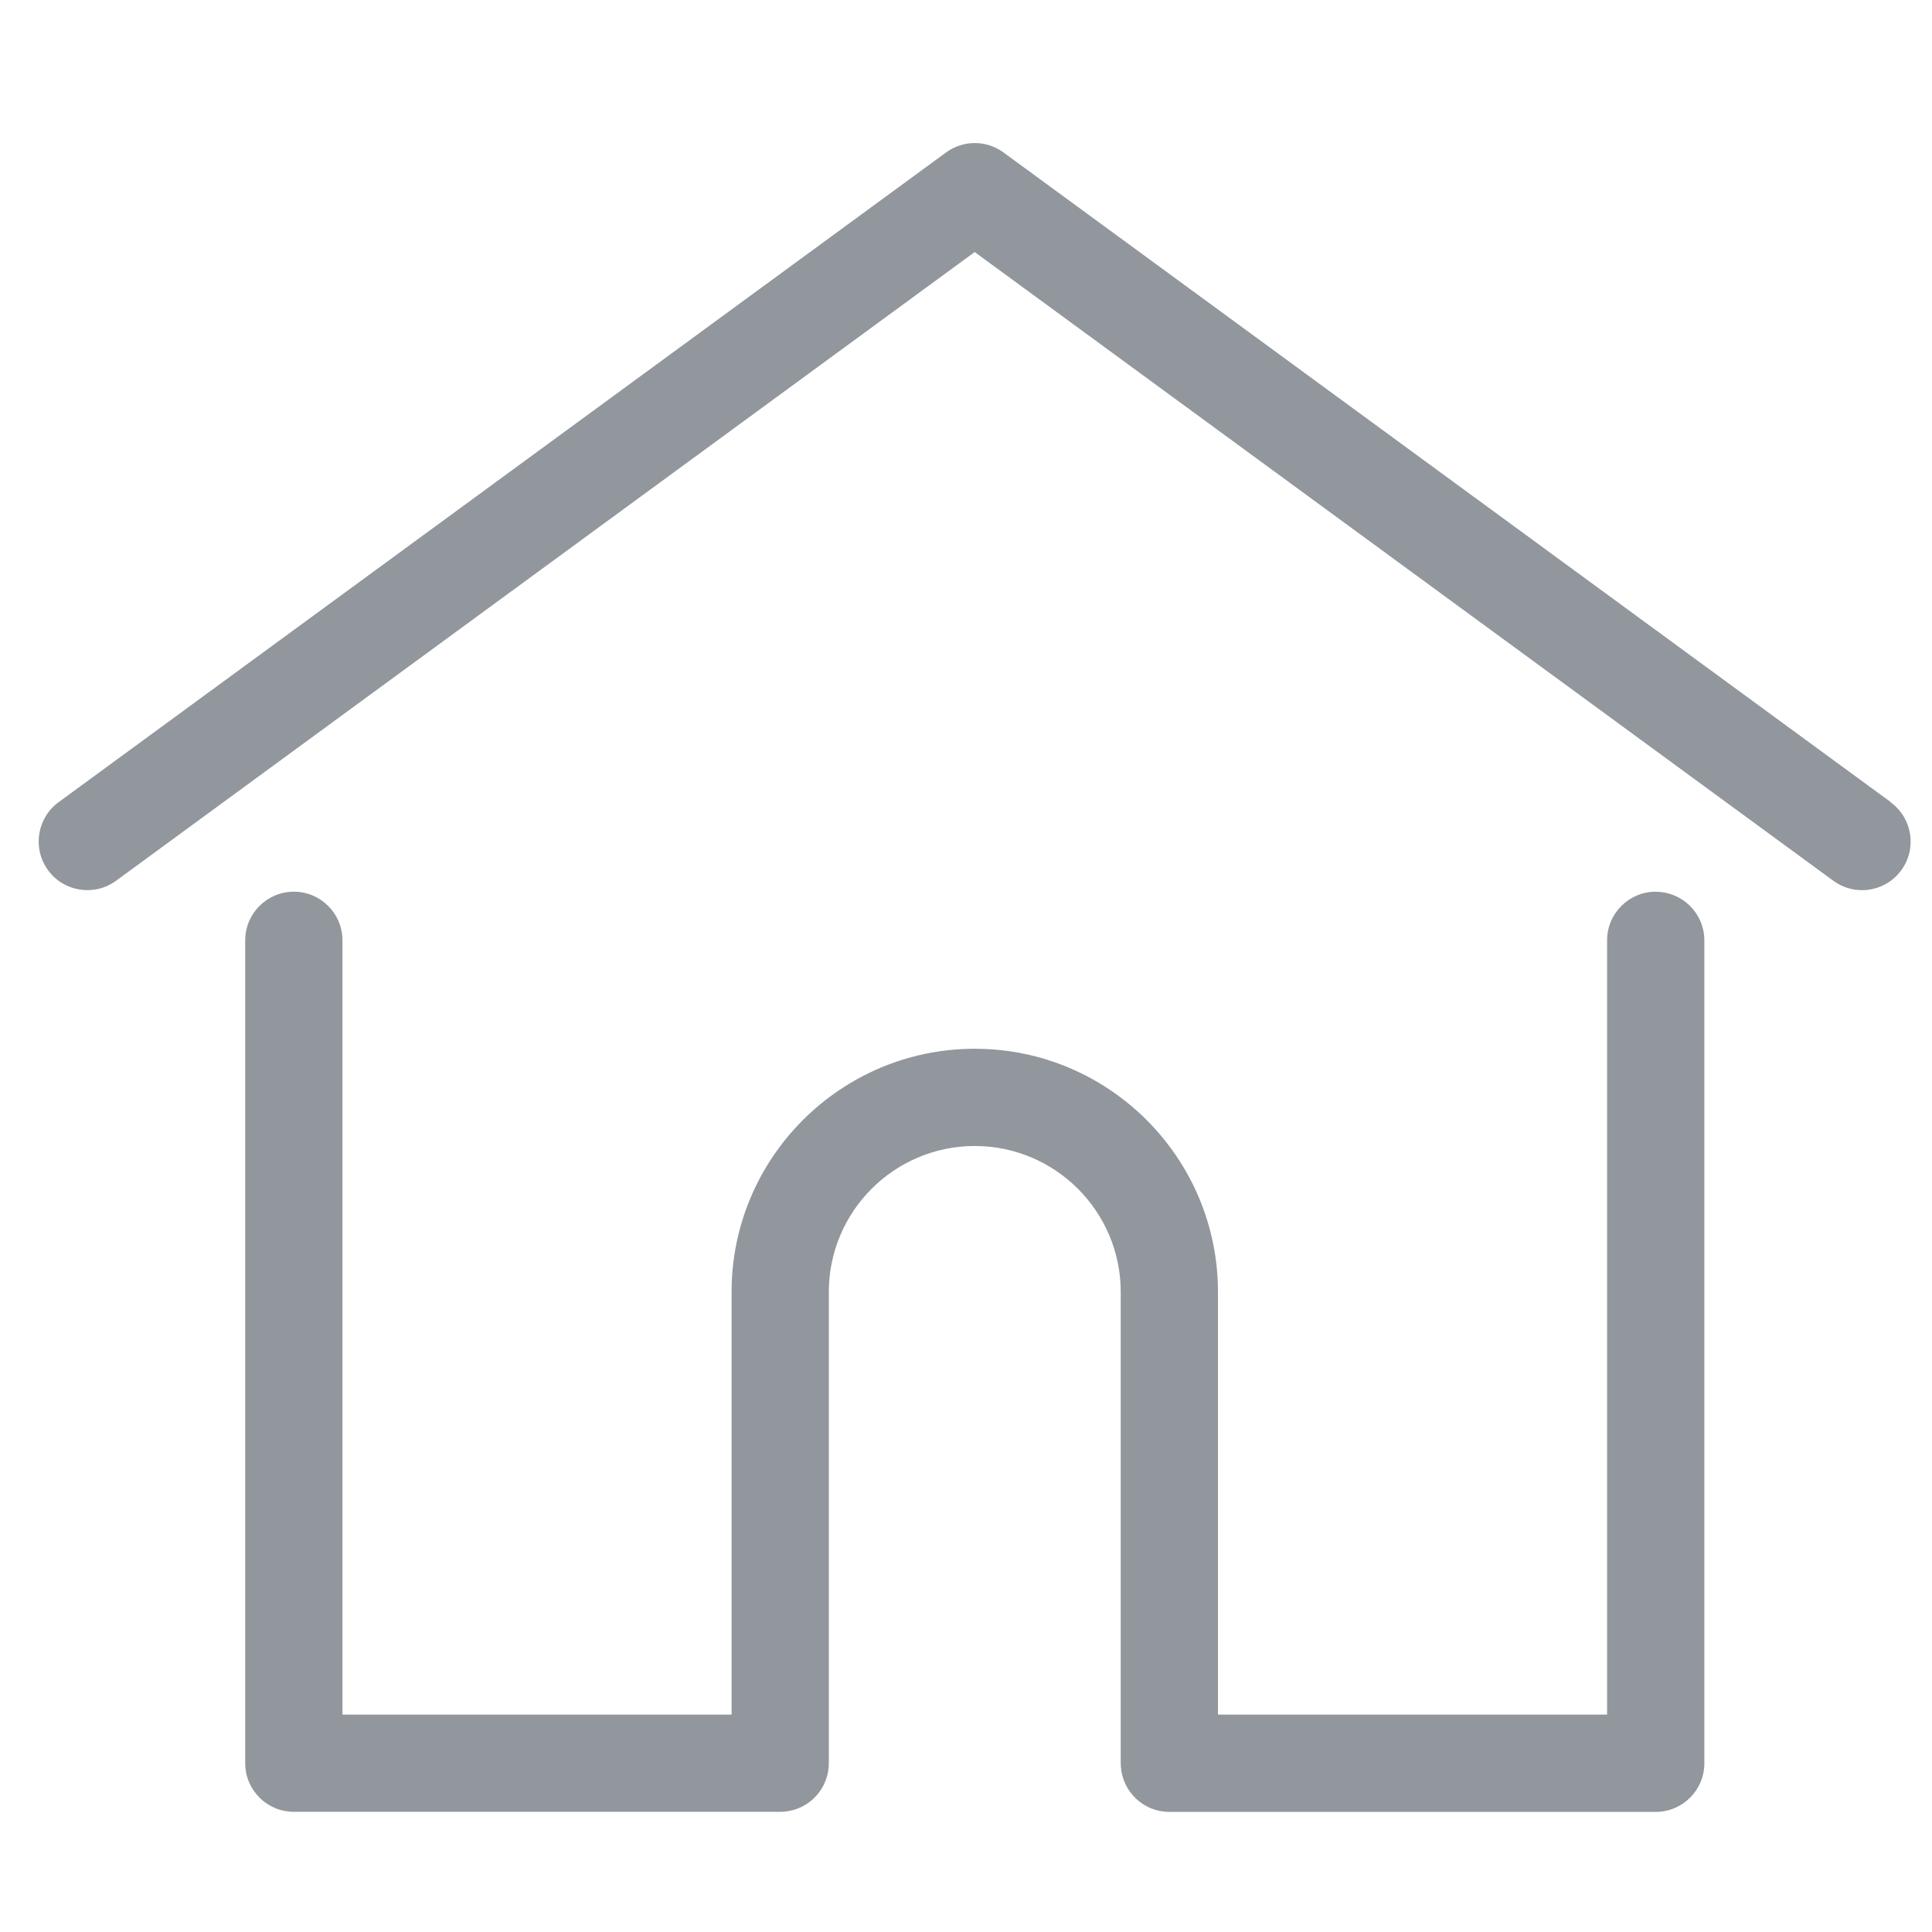
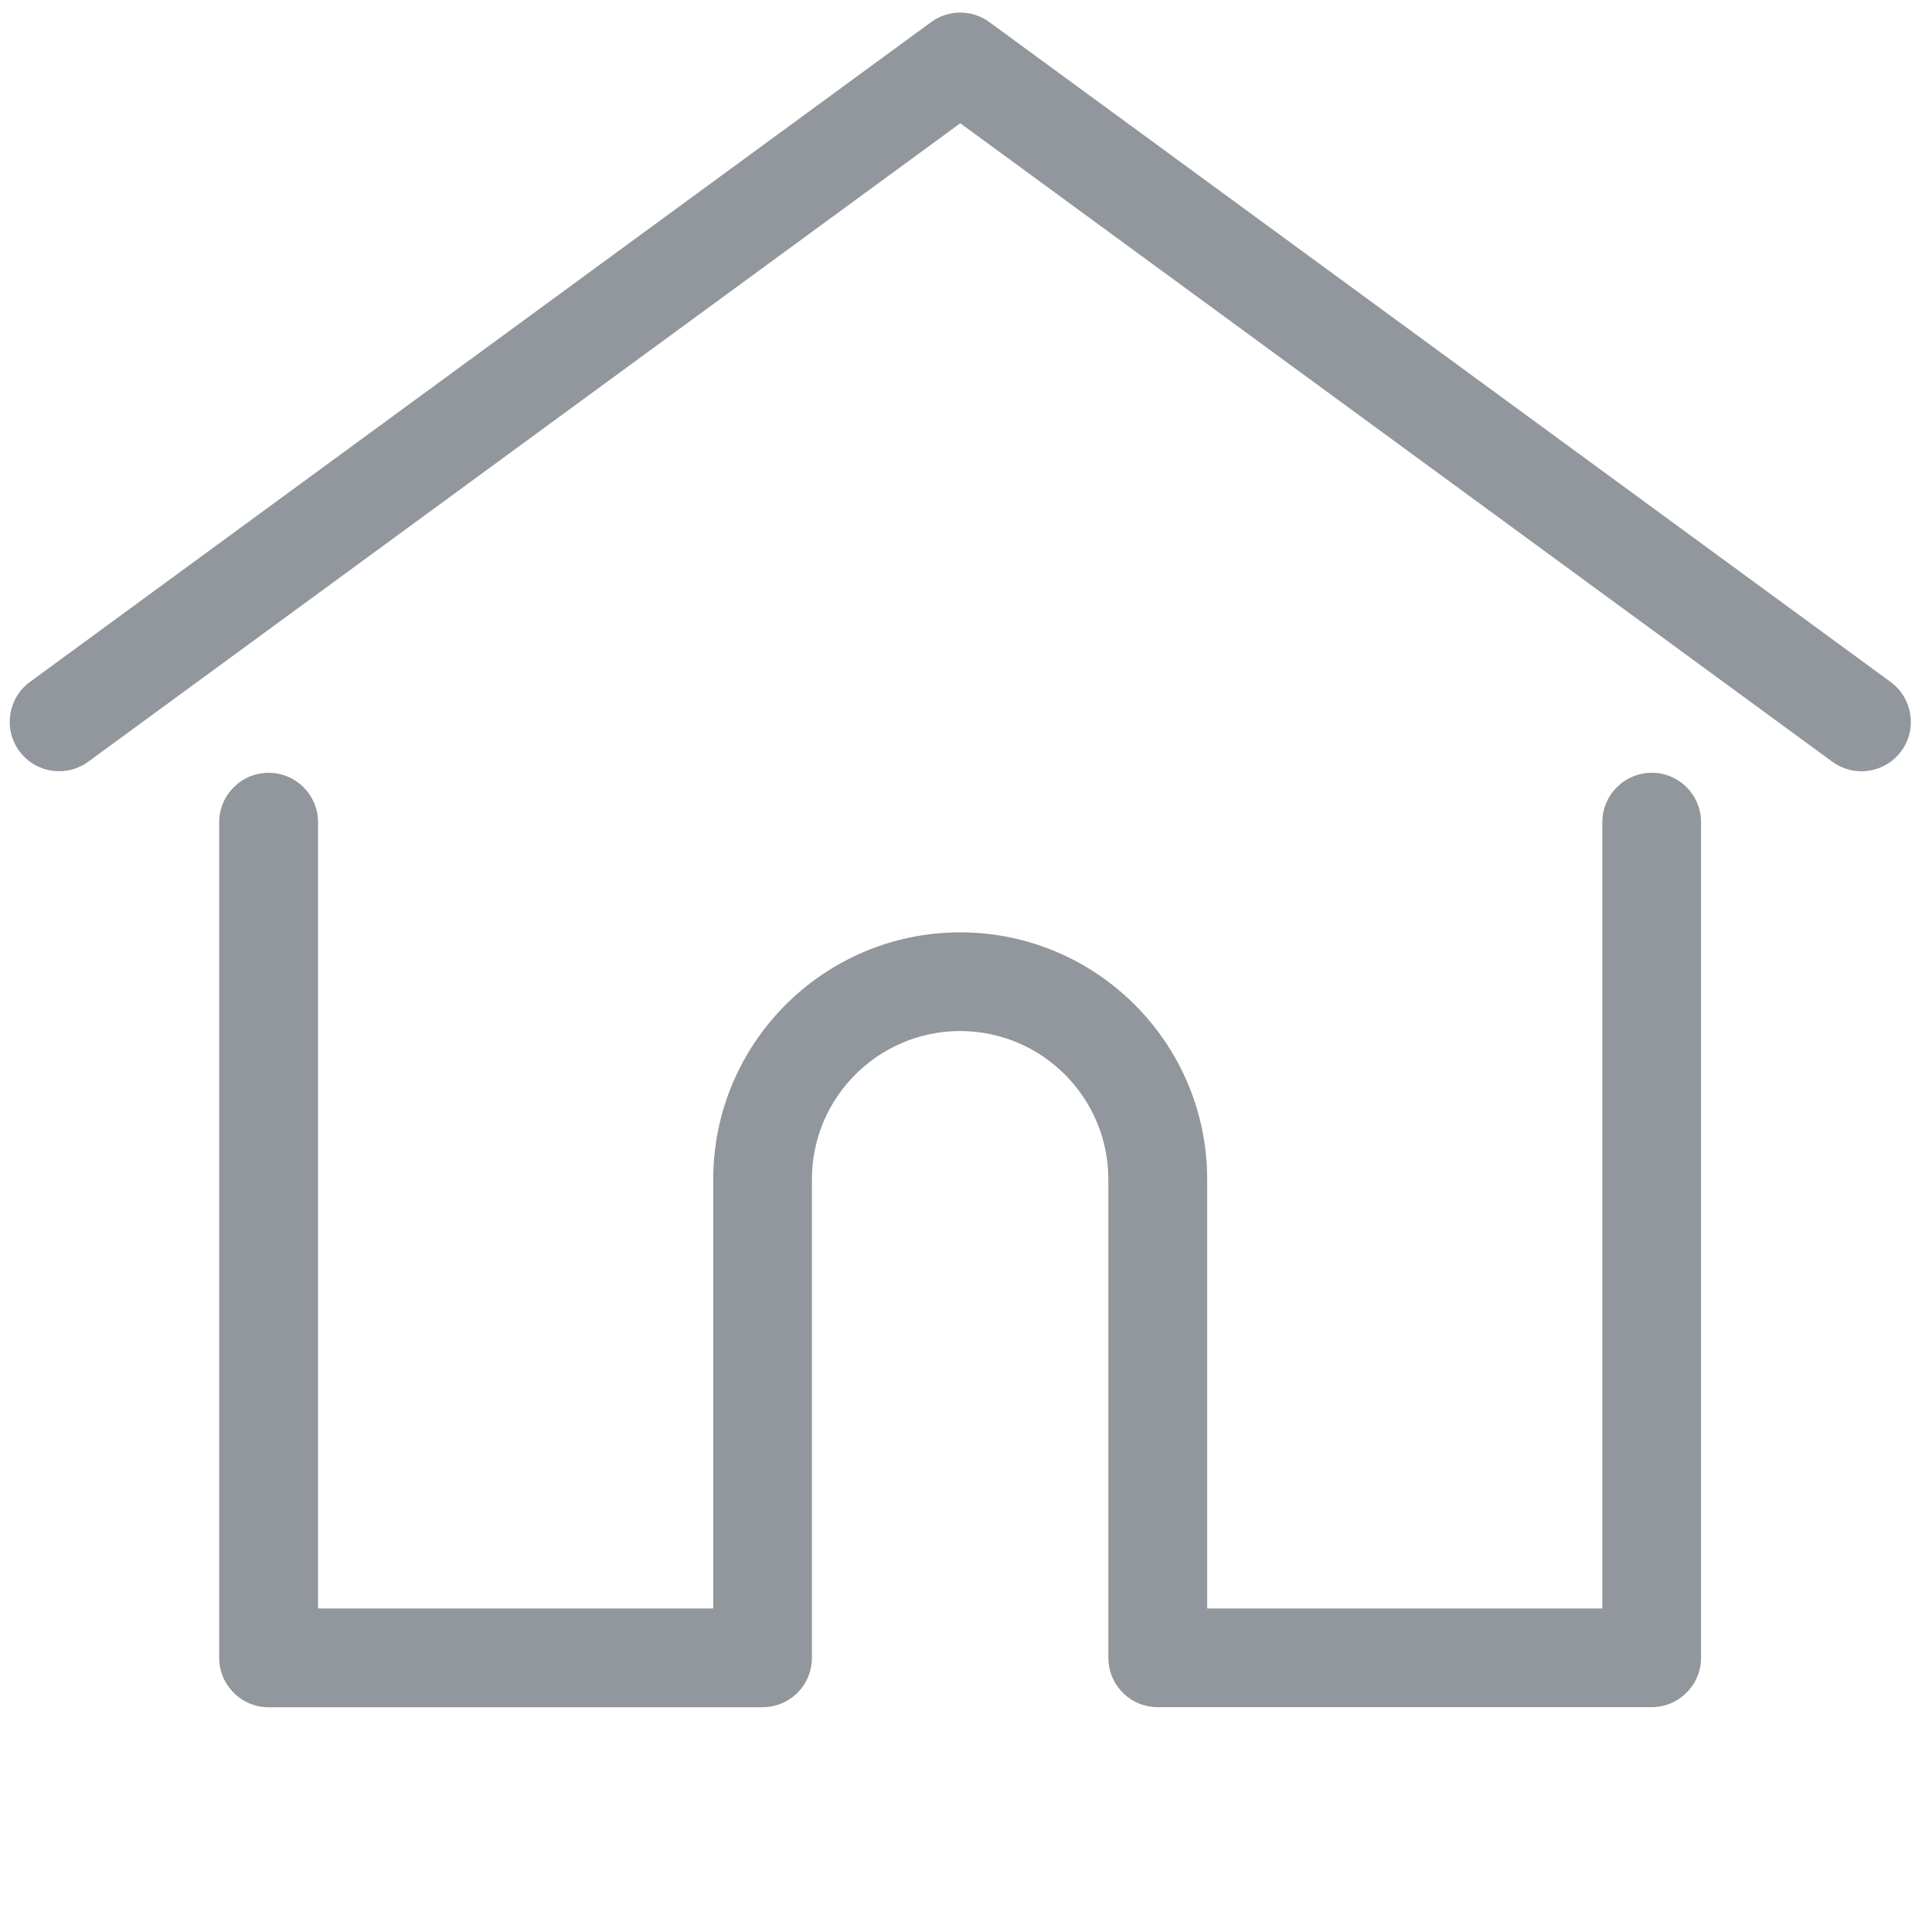
<svg xmlns="http://www.w3.org/2000/svg" width="13" height="13" viewBox="0 0 24 24">
-   <g>
-     <rect fill="none" id="canvas_background" height="5.2" width="5.2" y="-1" x="-1" />
-   </g>
-   <g>
-     <g id="svg_2">
-       <path id="svg_3" d="m23.489,9.965l-11.023,-8.071c-0.213,-0.156 -0.501,-0.156 -0.714,0l-11.024,8.071c-0.269,0.197 -0.328,0.575 -0.131,0.845s0.575,0.328 0.845,0.131l10.666,-7.81l10.666,7.81c0.108,0.079 0.233,0.117 0.356,0.117c0.186,0 0.37,-0.086 0.488,-0.247c0.197,-0.269 0.139,-0.647 -0.131,-0.844l-0,0z" fill="#91979c" />
-     </g>
-     <g id="svg_5">
-       <path id="svg_6" d="m20.568,11.077c-0.334,0 -0.604,0.271 -0.604,0.604l0,9.618l-4.834,0l0,-5.25c0,-1.666 -1.355,-3.021 -3.021,-3.021s-3.021,1.355 -3.021,3.021l0,5.25l-4.834,0l0,-9.618c0,-0.334 -0.271,-0.604 -0.604,-0.604s-0.604,0.271 -0.604,0.604l0,10.222c0,0.334 0.271,0.604 0.604,0.604l6.042,0c0.318,0 0.578,-0.245 0.602,-0.557c0.001,-0.014 0.002,-0.03 0.002,-0.047l0,-5.854c0,-1 0.813,-1.813 1.813,-1.813s1.813,0.813 1.813,1.813l0,5.854c0,0.017 0.001,0.033 0.002,0.047c0.024,0.312 0.284,0.558 0.602,0.558l6.042,0c0.334,0 0.604,-0.271 0.604,-0.604l0,-10.222c-0,-0.334 -0.271,-0.604 -0.604,-0.604l0,0z" fill="#91979c" />
-     </g>
+   <g id="svg_2">
+     <path fill="#91979c" d="m23.485,8.471l-11.194,-8.196c-0.216,-0.158 -0.509,-0.158 -0.725,0l-11.194,8.196c-0.273,0.2 -0.333,0.584 -0.133,0.858s0.584,0.333 0.858,0.133l10.832,-7.931l10.832,7.931c0.109,0.08 0.236,0.119 0.362,0.119c0.189,0 0.375,-0.087 0.496,-0.251c0.2,-0.273 0.141,-0.657 -0.133,-0.858l-0,0z" id="svg_3" />
+     <path fill="#91979c" d="m20.519,9.6c-0.339,0 -0.614,0.275 -0.614,0.614l0,9.767l-4.909,0l0,-5.331c0,-1.692 -1.376,-3.068 -3.068,-3.068s-3.068,1.376 -3.068,3.068l0,5.331l-4.909,0l0,-9.767c0,-0.339 -0.275,-0.614 -0.614,-0.614s-0.614,0.275 -0.614,0.614l0,10.38c0,0.339 0.275,0.614 0.614,0.614l6.136,0c0.323,0 0.587,-0.249 0.611,-0.566c0.001,-0.014 0.002,-0.03 0.002,-0.048l0,-5.945c0,-1.015 0.826,-1.841 1.841,-1.841s1.841,0.826 1.841,1.841l0,5.945c0,0.018 0.001,0.033 0.002,0.047c0.024,0.317 0.288,0.566 0.611,0.566l6.136,0c0.339,0 0.614,-0.275 0.614,-0.614l0,-10.38c-0,-0.339 -0.275,-0.614 -0.614,-0.614l0,0z" id="svg_6" />
  </g>
</svg>
